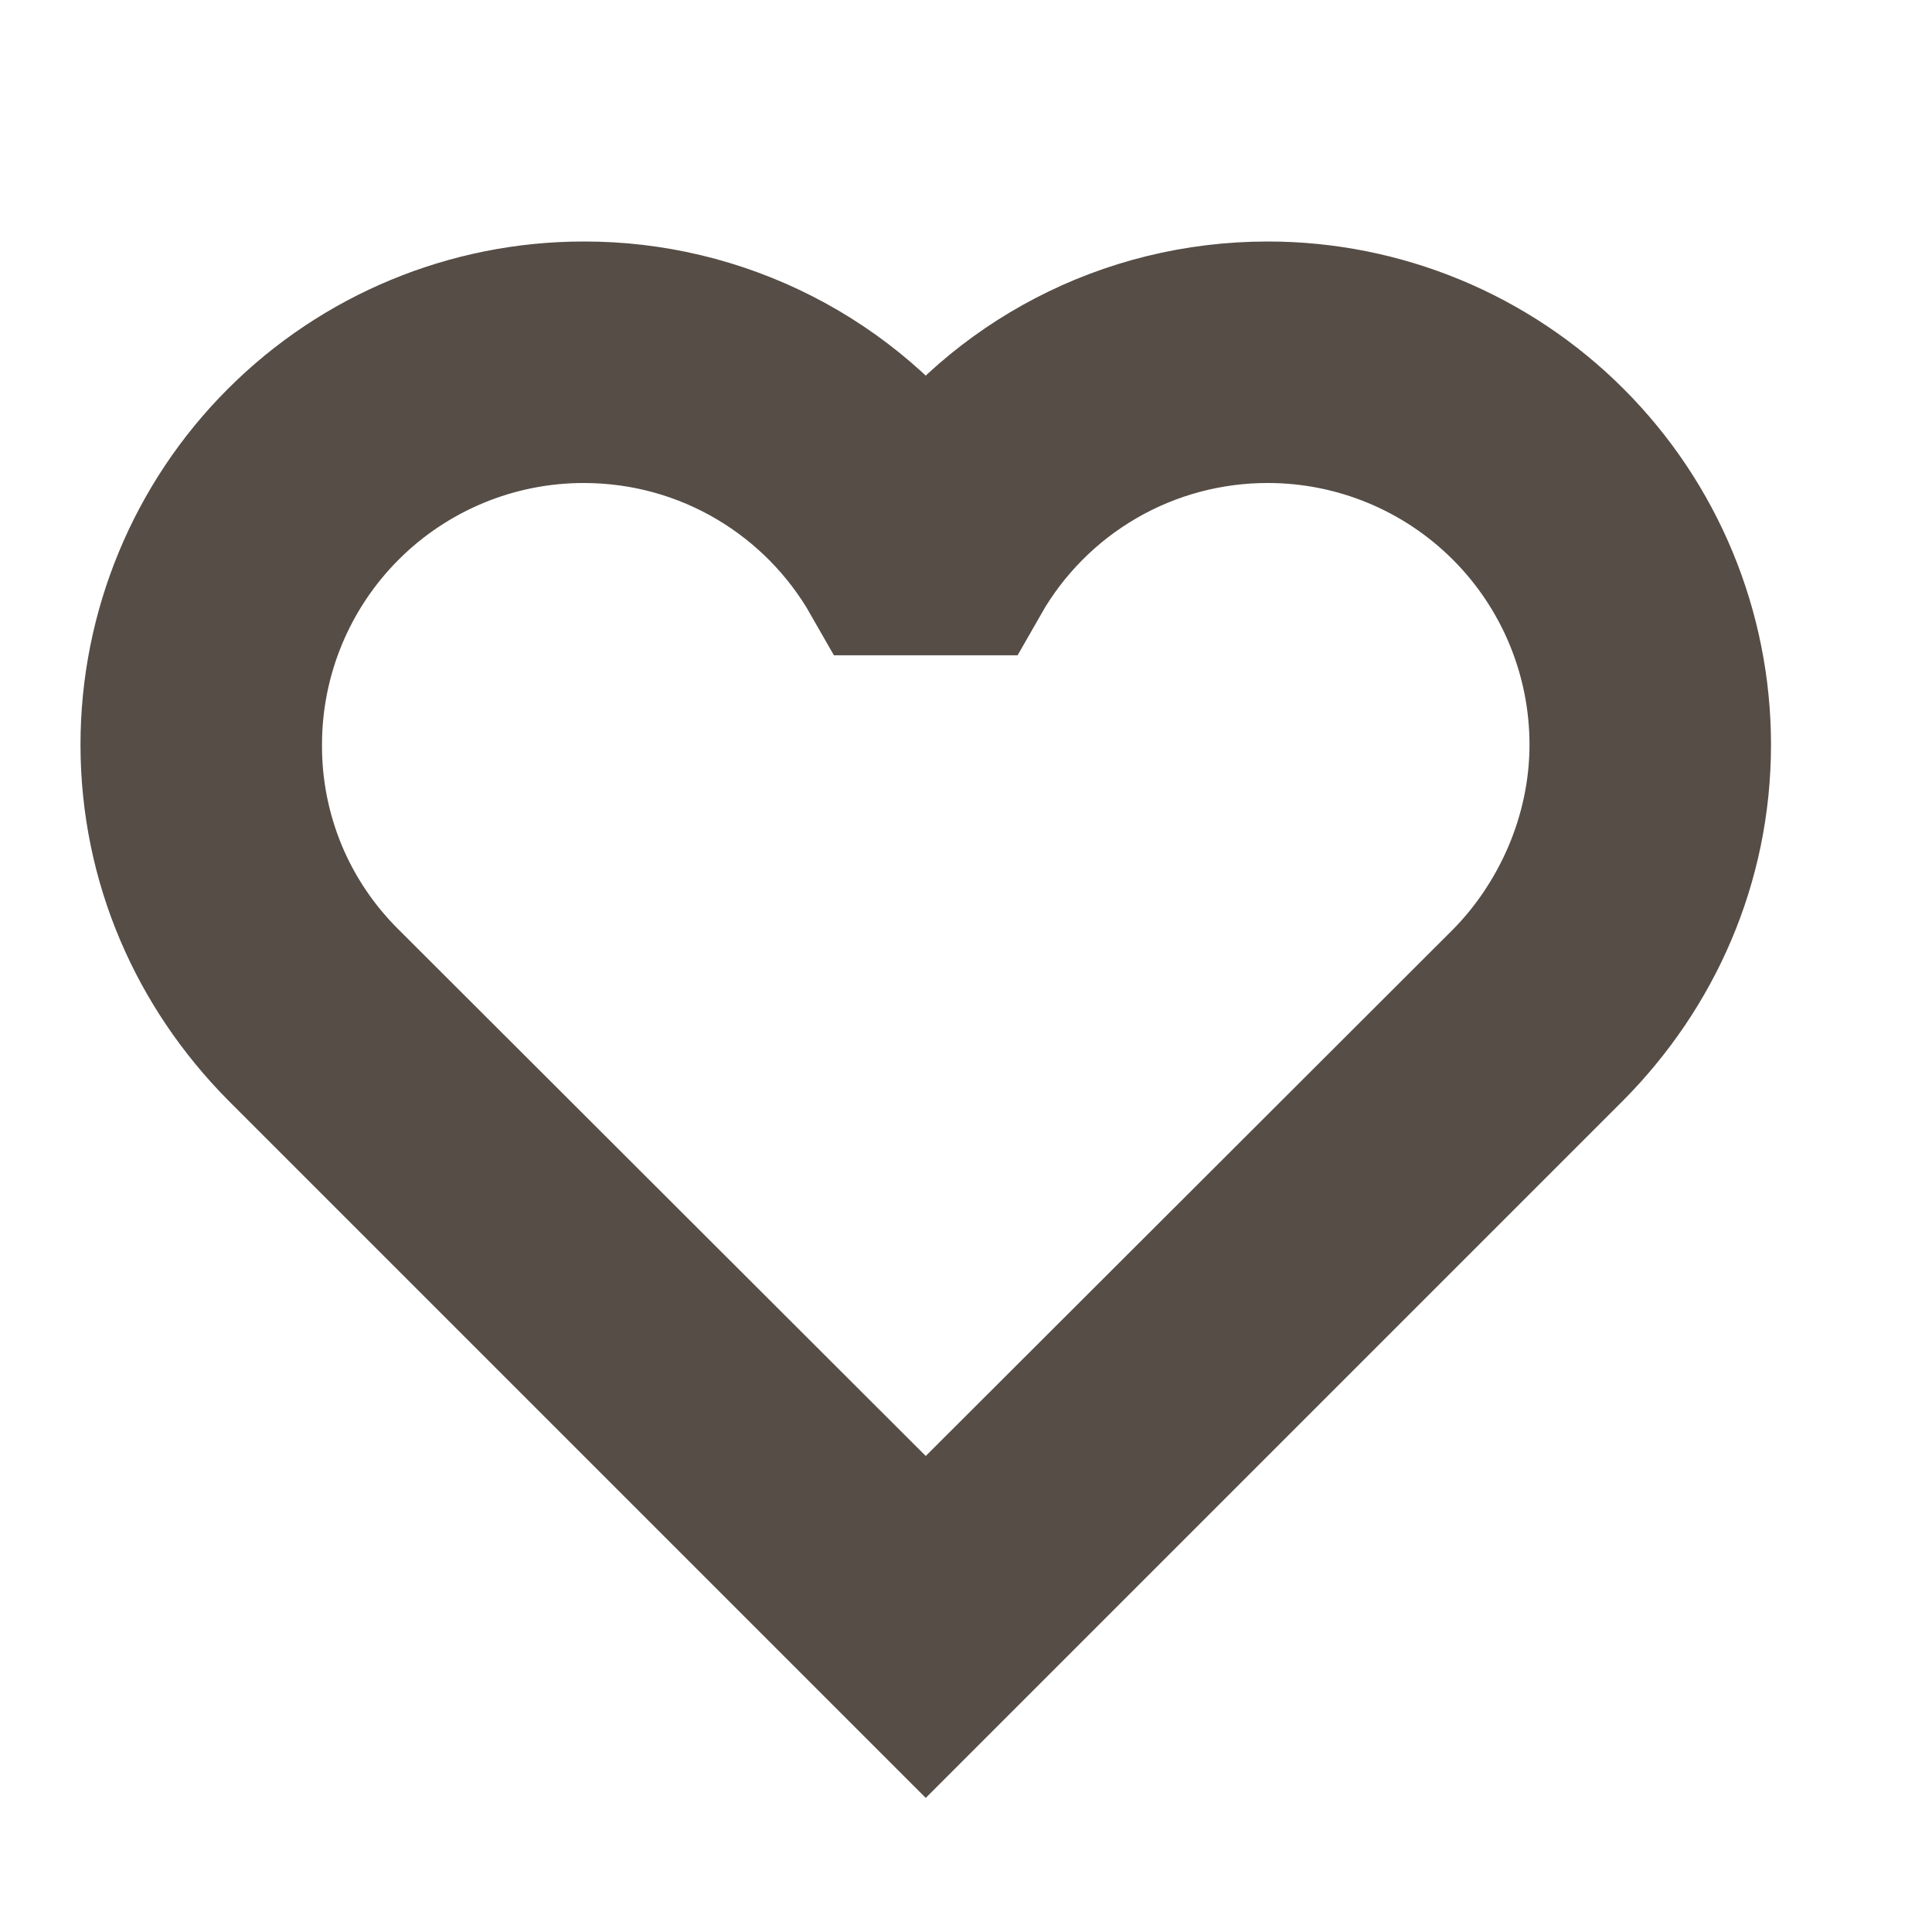
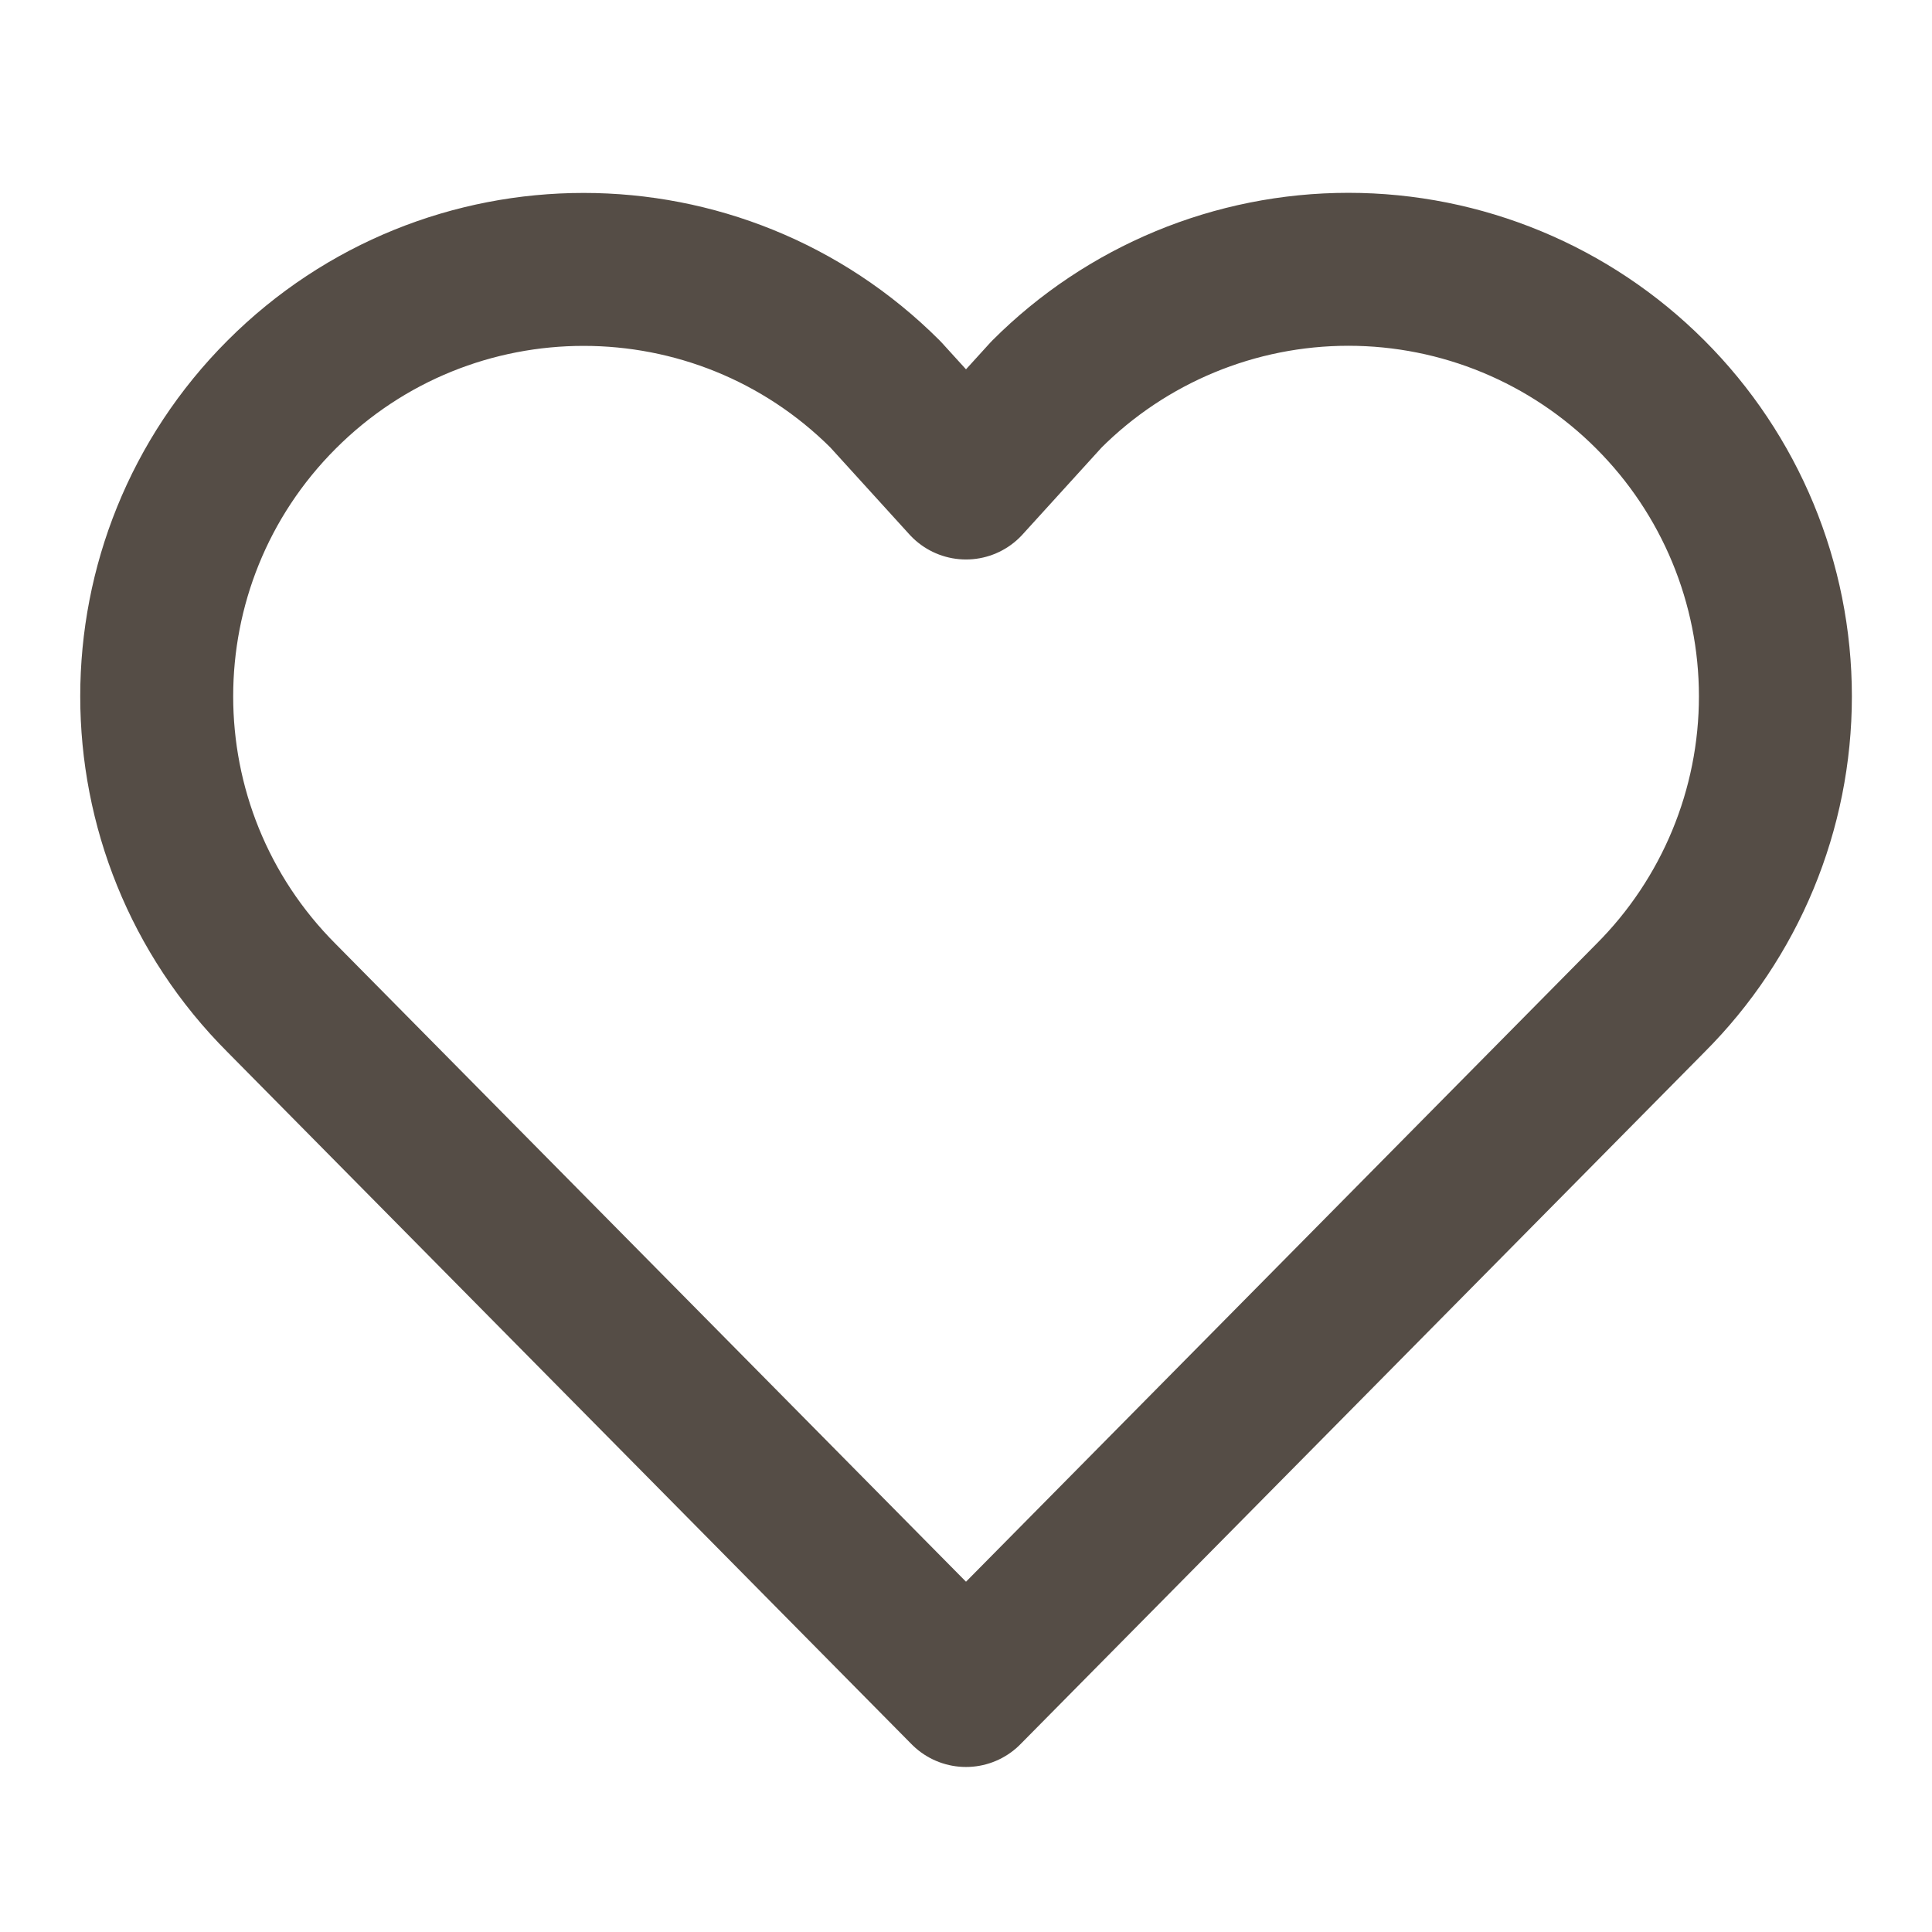
- <svg xmlns="http://www.w3.org/2000/svg" preserveAspectRatio="none" overflow="visible" style="display: block;" width="24" height="24" viewBox="0 0 24 24" fill="none">
-   <g id="mdi-light:heart">
-     <path id="Vector" d="M4.24 12.25C3.845 11.857 3.531 11.39 3.318 10.875C3.106 10.36 2.997 9.807 3 9.25C3 8.123 3.448 7.042 4.245 6.245C5.042 5.448 6.123 5 7.25 5C8.83 5 10.21 5.86 10.94 7.14H12.06C12.431 6.489 12.968 5.948 13.616 5.572C14.264 5.196 15.001 4.999 15.75 5C16.877 5 17.958 5.448 18.755 6.245C19.552 7.042 20 8.123 20 9.25C20 10.42 19.5 11.5 18.76 12.25L11.5 19.5L4.24 12.25ZM19.46 12.96C20.41 12 21 10.7 21 9.25C21 7.858 20.447 6.522 19.462 5.538C18.478 4.553 17.142 4 15.75 4C14 4 12.45 4.85 11.5 6.17C11.015 5.497 10.377 4.948 9.637 4.571C8.898 4.194 8.08 3.998 7.25 4C5.858 4 4.522 4.553 3.538 5.538C2.553 6.522 2 7.858 2 9.25C2 10.7 2.59 12 3.54 12.96L11.5 20.92L19.46 12.96Z" stroke-width="2" stroke="#554D46" />
-   </g>
+ <svg xmlns="http://www.w3.org/2000/svg" width="28" height="28" viewBox="0 0 24 24" fill="none" stroke="#554d46" stroke-width="1.9" stroke-linecap="round" stroke-linejoin="round">
+   <path d="M20.5 4.9a5.3 5.3 0 0 0-7.5 0L12 6l-1-1.1a5.3 5.3 0 0 0-7.5 7.5L12 21l8.5-8.6a5.3 5.3 0 0 0 0-7.5Z" />
</svg>
